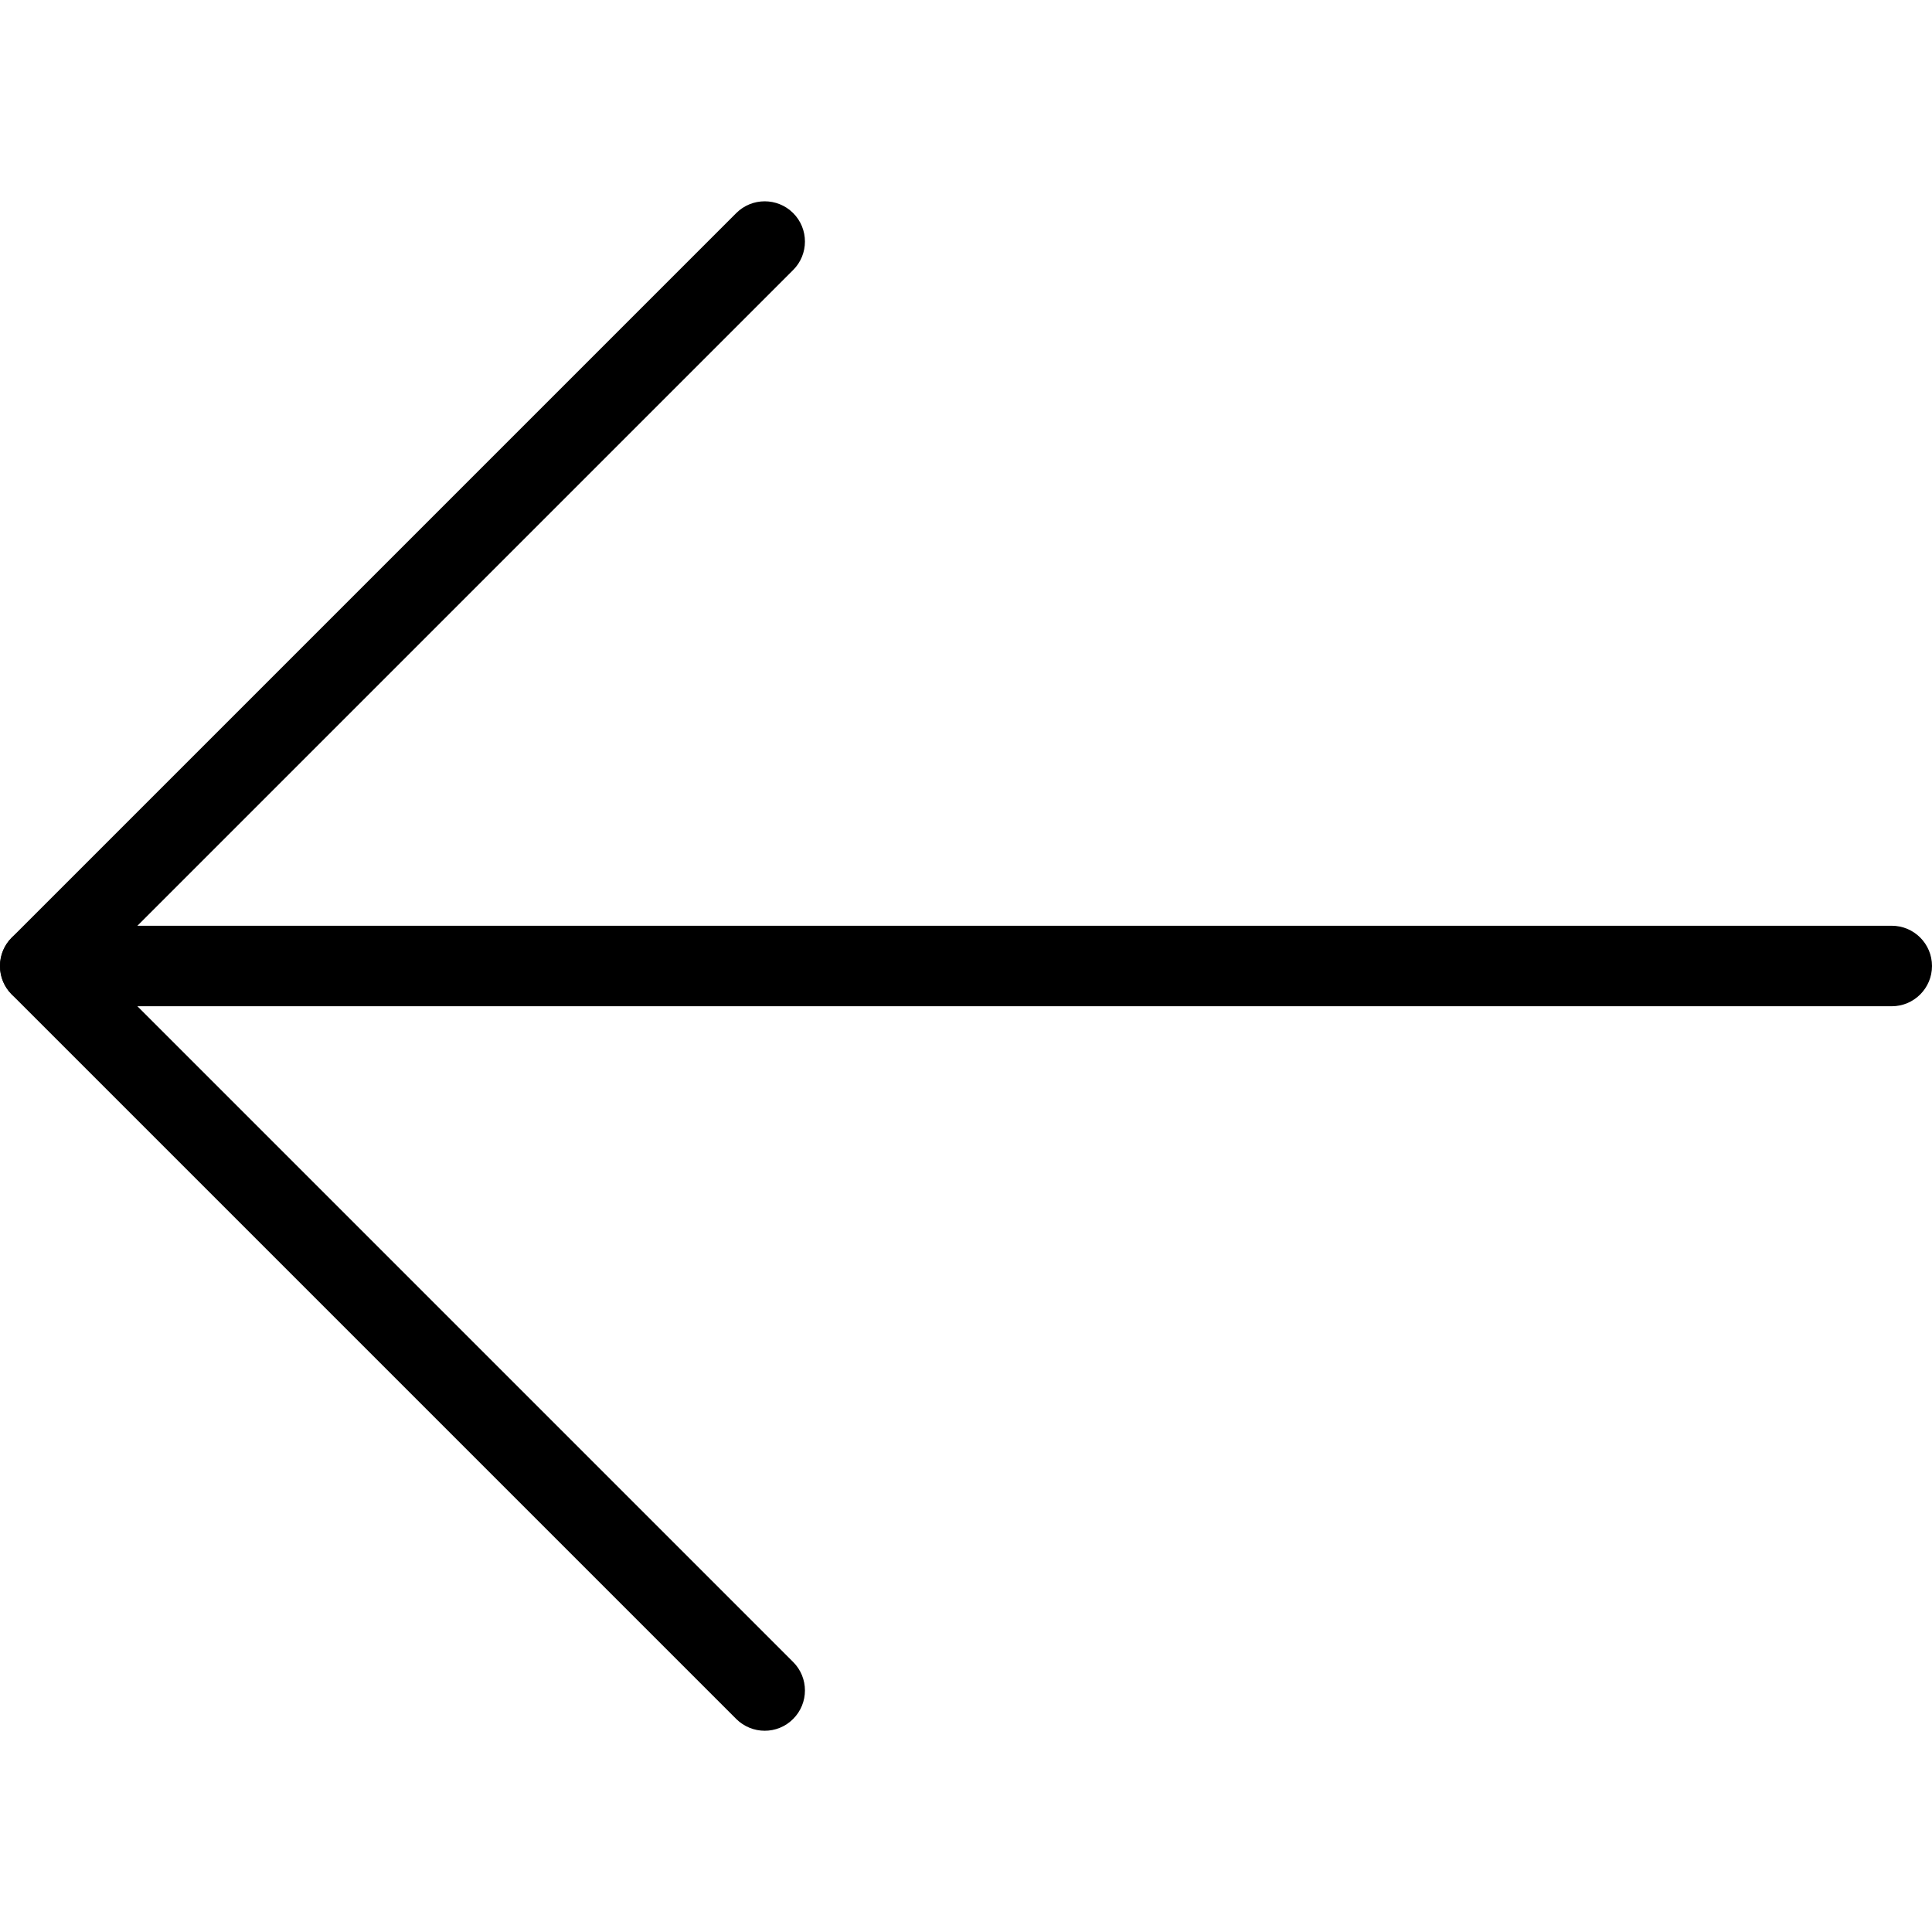
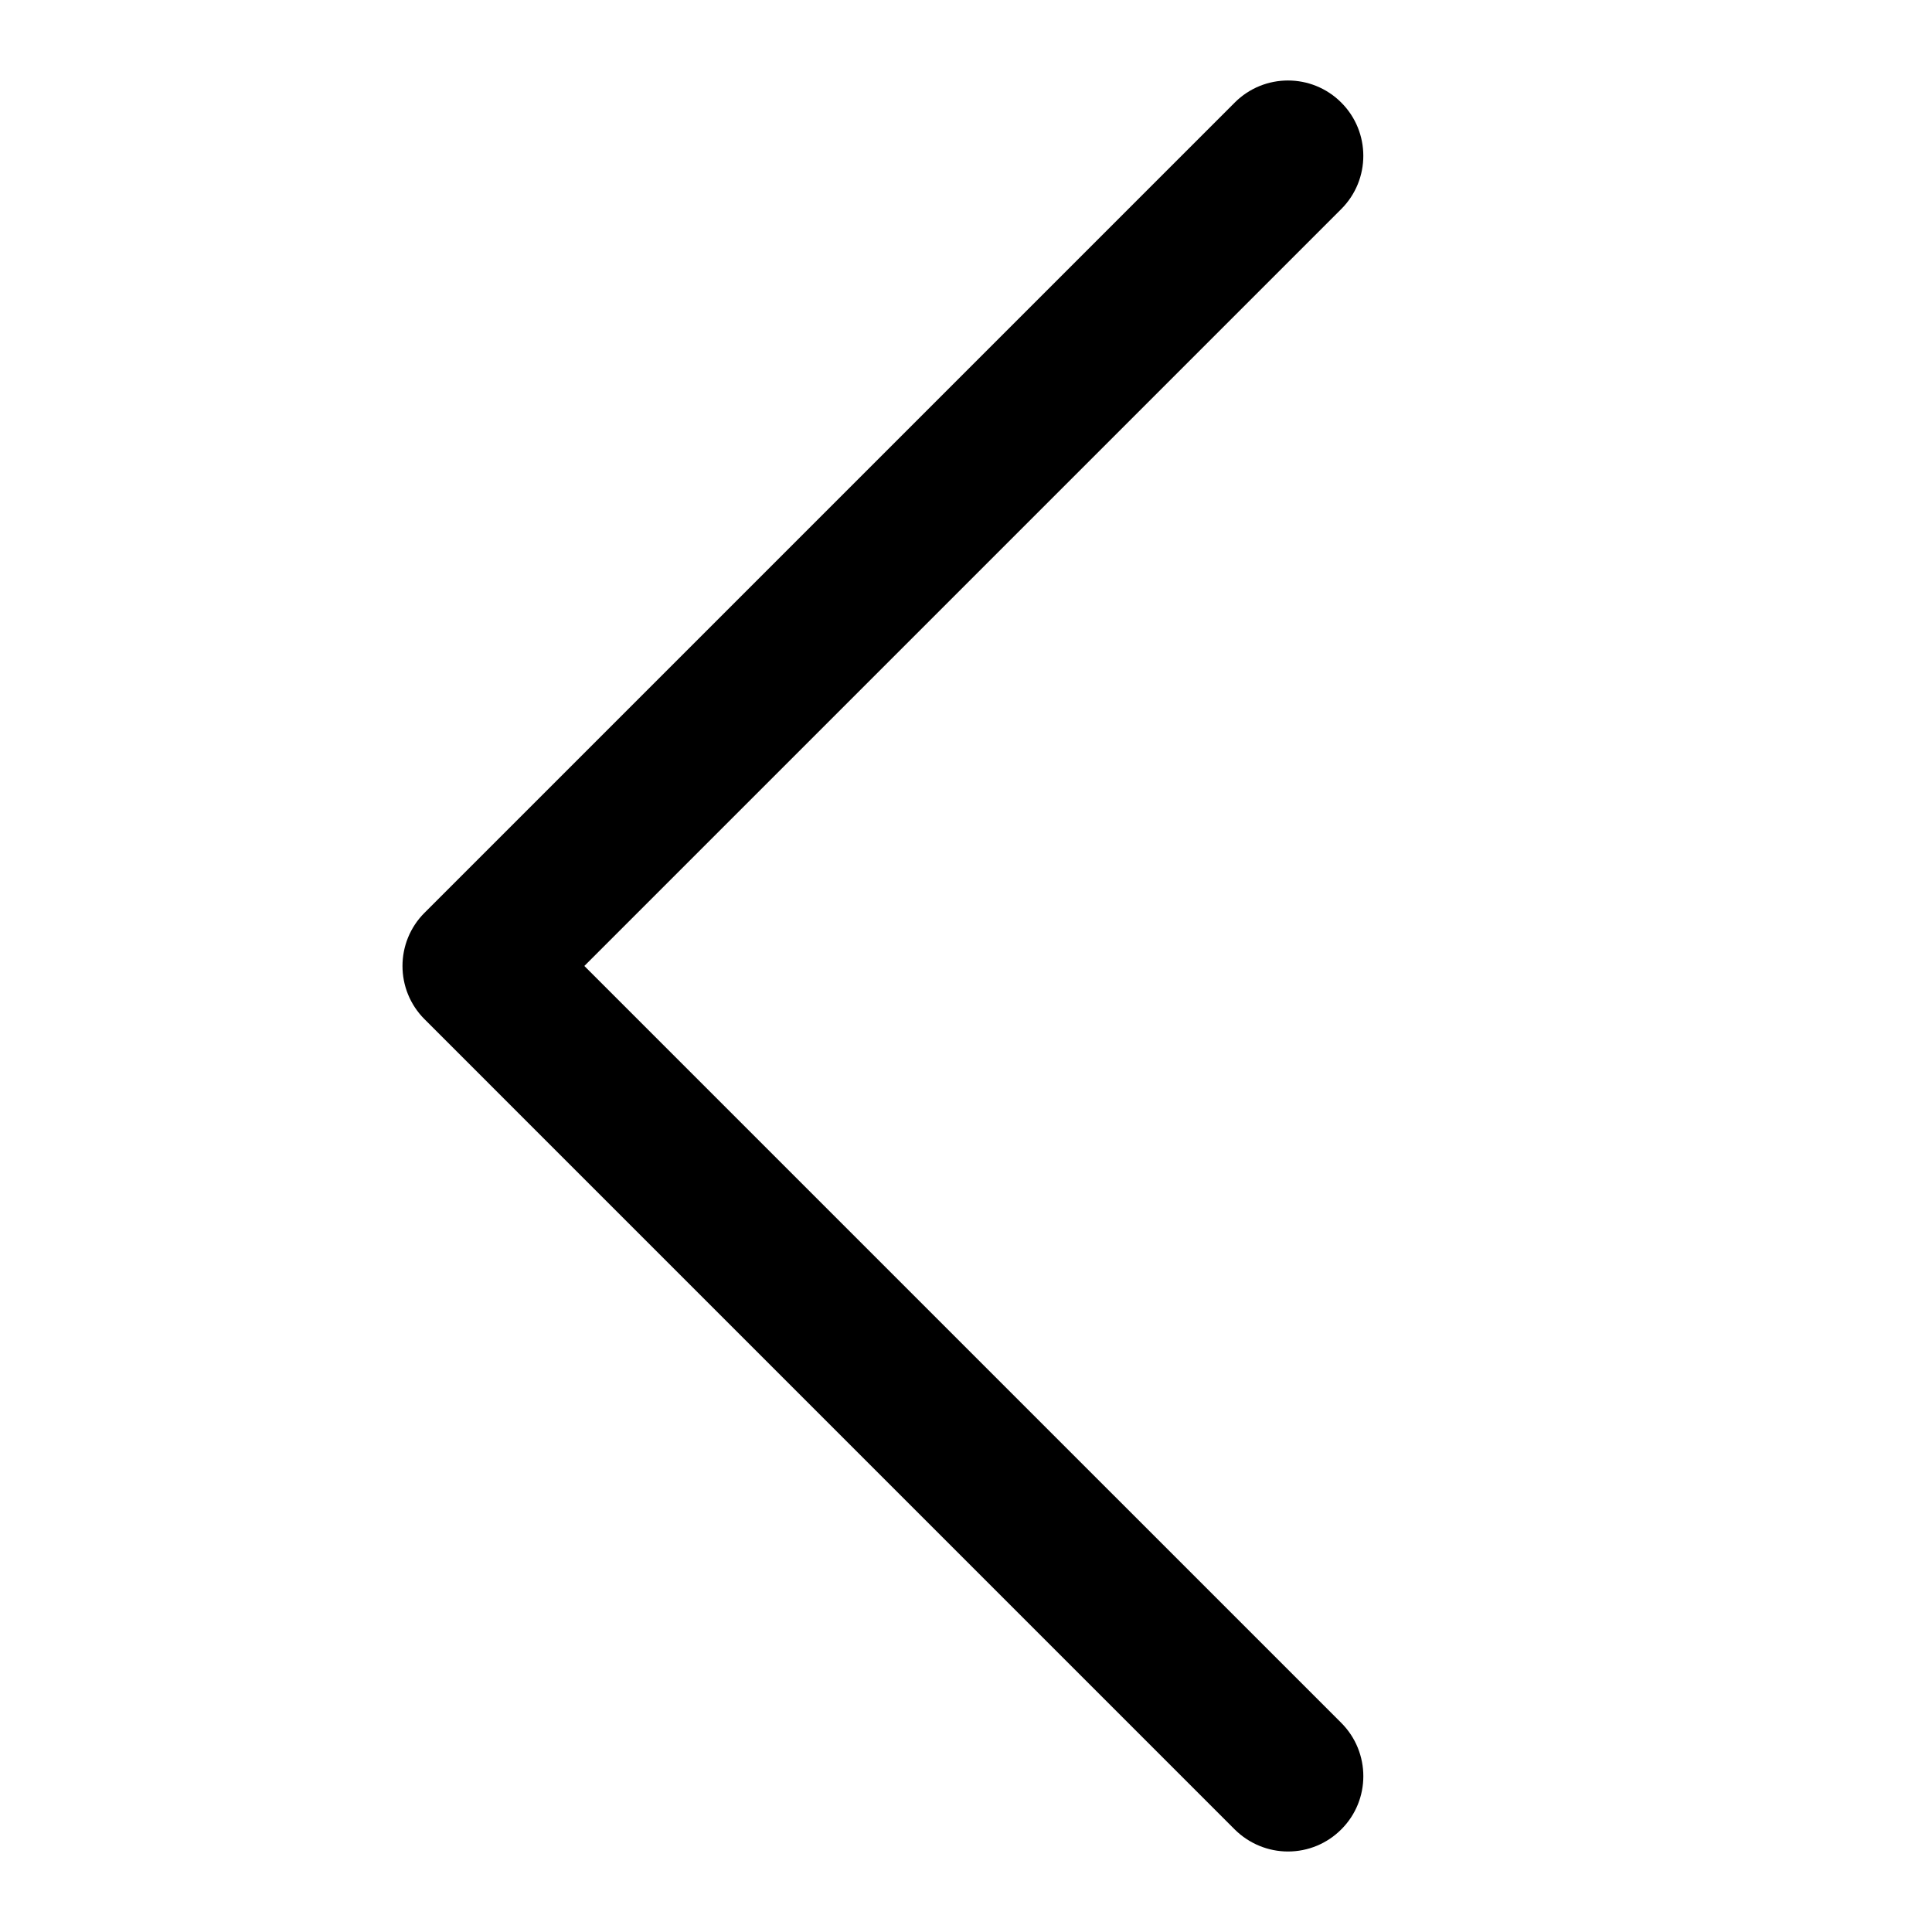
- <svg xmlns="http://www.w3.org/2000/svg" width="24" height="24" viewBox="0 0 24 24">
-   <g fill="#000000" transform="translate(0 2)">
-     <path d="M9.5,19.5 C9.372,19.5 9.244,19.451 9.146,19.354 L0.146,10.354 C-0.049,10.159 -0.049,9.842 0.146,9.647 L9.146,0.647 C9.341,0.452 9.658,0.452 9.853,0.647 C10.048,0.842 10.048,1.159 9.853,1.354 L1.207,10 L9.853,18.646 C10.048,18.841 10.048,19.158 9.853,19.353 C9.756,19.451 9.628,19.5 9.5,19.5 L9.5,19.5 Z" />
-     <path d="M23.5,10.5 L0.5,10.5 C0.224,10.5 0,10.276 0,10 C0,9.724 0.224,9.5 0.5,9.5 L23.5,9.5 C23.776,9.5 24,9.724 24,10 C24,10.276 23.776,10.5 23.5,10.5 Z" />
-   </g>
+ <svg xmlns="http://www.w3.org/2000/svg" width="48" height="48" viewBox="0 0 48 48">
+   <path fill="#000000" d="M33.323,42.804 C34.054,43.535 34.054,44.72 33.327,45.447 C32.973,45.805 32.495,46 32.001,46 C31.511,46 31.036,45.808 30.677,45.453 L10.548,25.323 C9.817,24.593 9.817,23.407 10.548,22.677 L30.677,2.548 C31.407,1.817 32.593,1.817 33.323,2.548 C34.054,3.278 34.054,4.464 33.323,5.194 L14.518,23.999 L33.323,42.804 Z" />
</svg>
